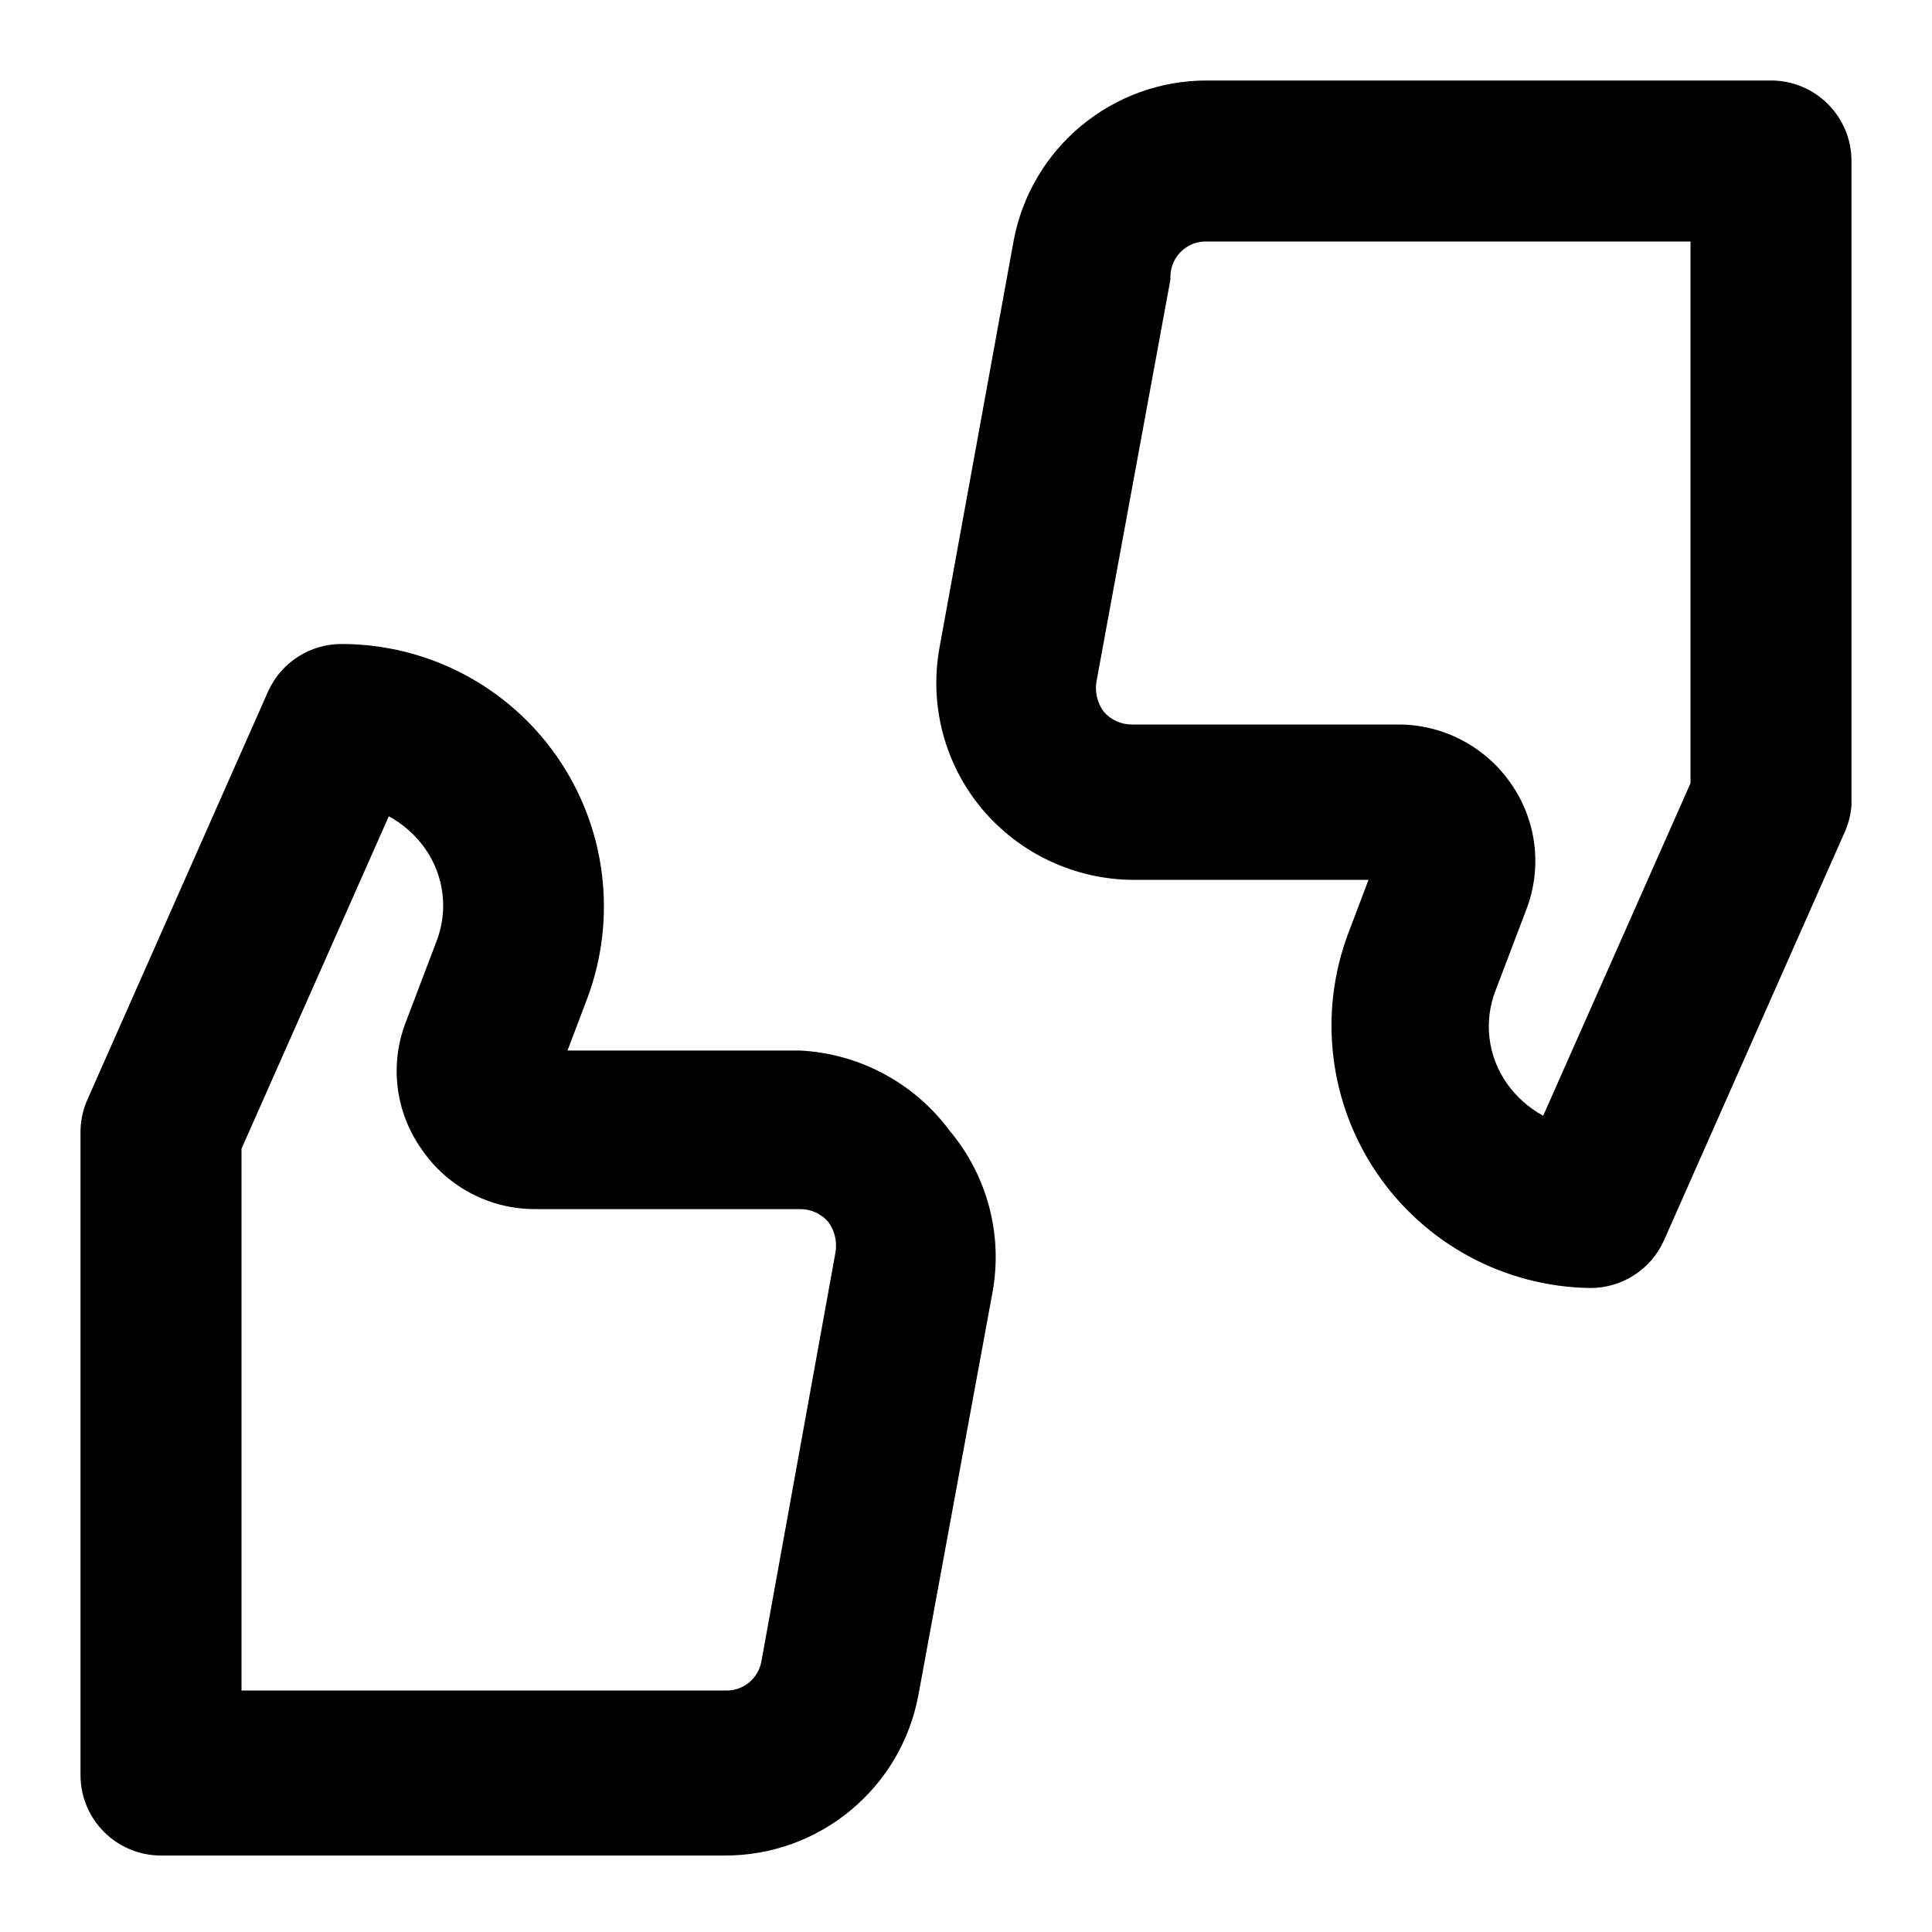
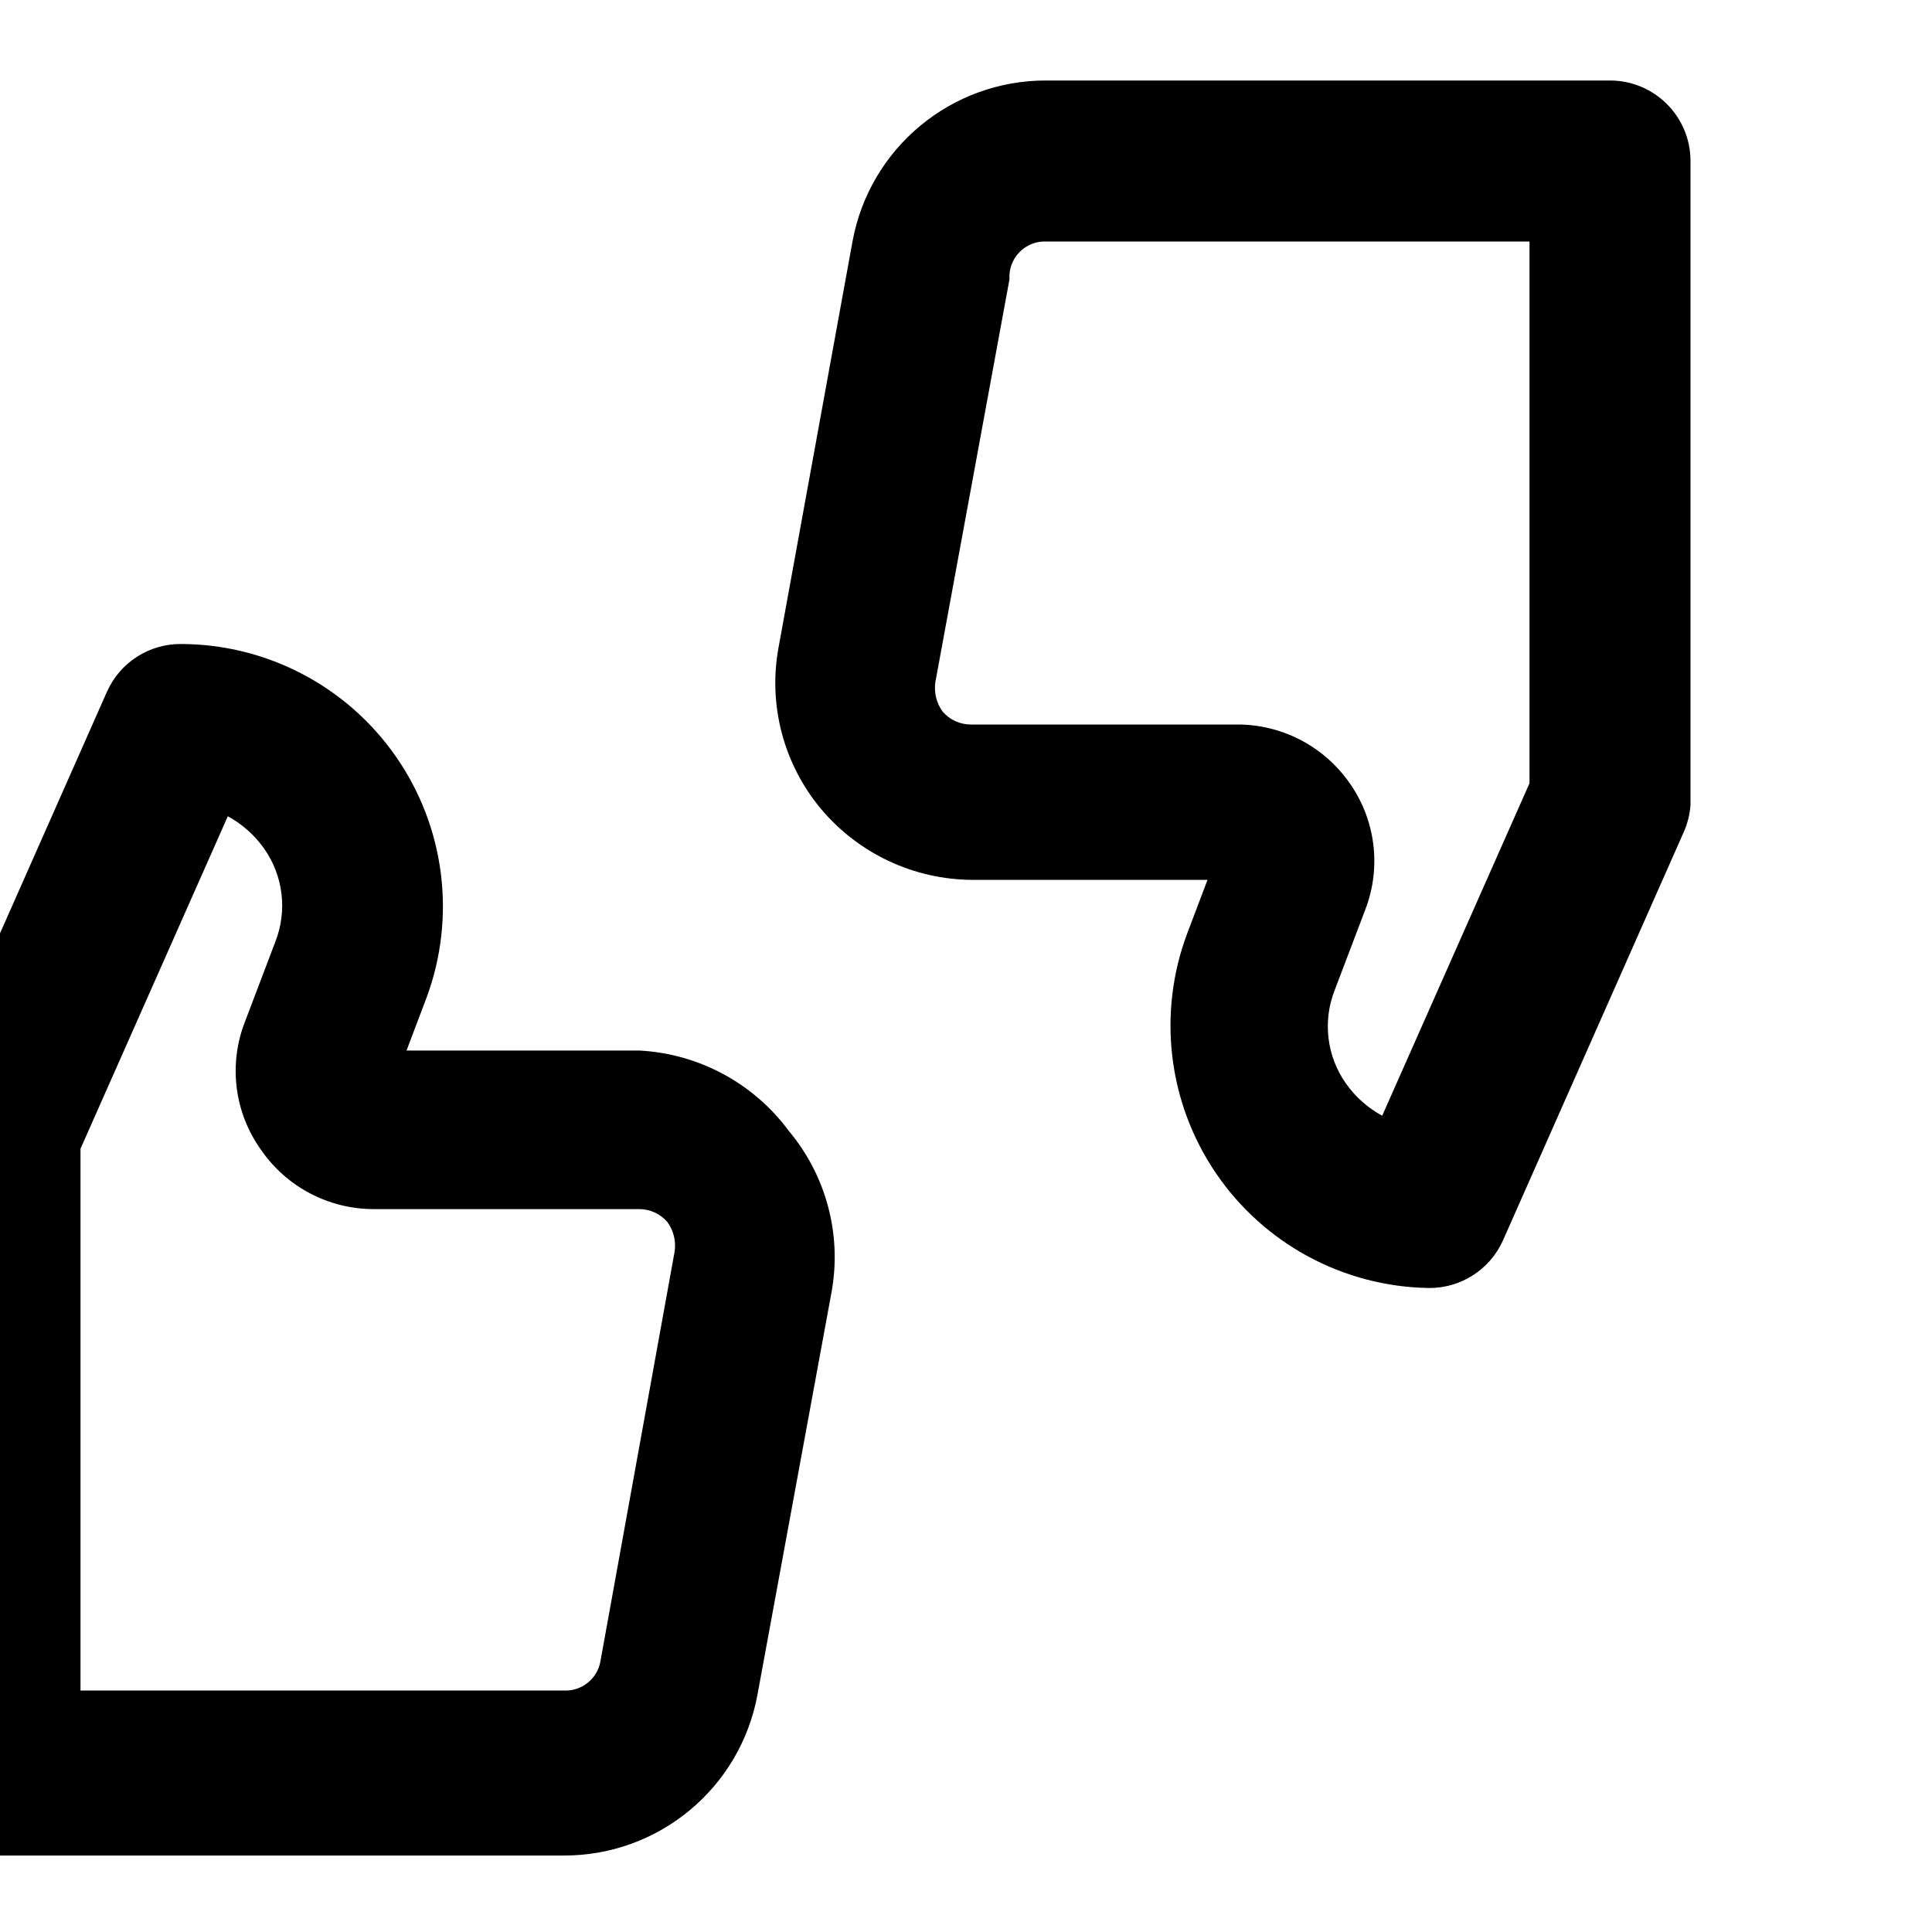
- <svg xmlns="http://www.w3.org/2000/svg" fill="#000000" width="800px" height="800px" viewBox="0 0 24 24">
+ <svg xmlns="http://www.w3.org/2000/svg" fill="#000000" width="800px" height="800px" viewBox="2 0 24 24">
  <path d="M22,1H15a2.44,2.44,0,0,0-2.41,2l-.92,5.05a2.44,2.44,0,0,0,.53,2,2.47,2.47,0,0,0,1.88.88H17l-.25.66A3.26,3.26,0,0,0,19.75,16a1,1,0,0,0,.92-.59l2.24-5.06A1,1,0,0,0,23,10V2A1,1,0,0,0,22,1ZM21,9.73l-1.83,4.13a1.33,1.33,0,0,1-.45-.4,1.23,1.23,0,0,1-.14-1.16l.38-1a1.68,1.68,0,0,0-.2-1.58A1.7,1.7,0,0,0,17.35,9H14.06a.46.46,0,0,1-.35-.16.5.5,0,0,1-.09-.37l.92-5A.44.44,0,0,1,15,3h6ZM9.94,13.05H7.05l.25-.66A3.26,3.26,0,0,0,4.25,8a1,1,0,0,0-.92.59L1.09,13.65a1,1,0,0,0-.09.4v8a1,1,0,0,0,1,1H9a2.44,2.44,0,0,0,2.41-2l.92-5a2.44,2.44,0,0,0-.53-2A2.47,2.47,0,0,0,9.94,13.05Zm-.48,7.58A.44.44,0,0,1,9,21H3V14.27l1.83-4.13a1.33,1.33,0,0,1,.45.4,1.23,1.23,0,0,1,.14,1.16l-.38,1a1.68,1.68,0,0,0,.2,1.58,1.7,1.7,0,0,0,1.41.74H9.94a.46.46,0,0,1,.35.16.5.5,0,0,1,.09.37Z" />
</svg>
